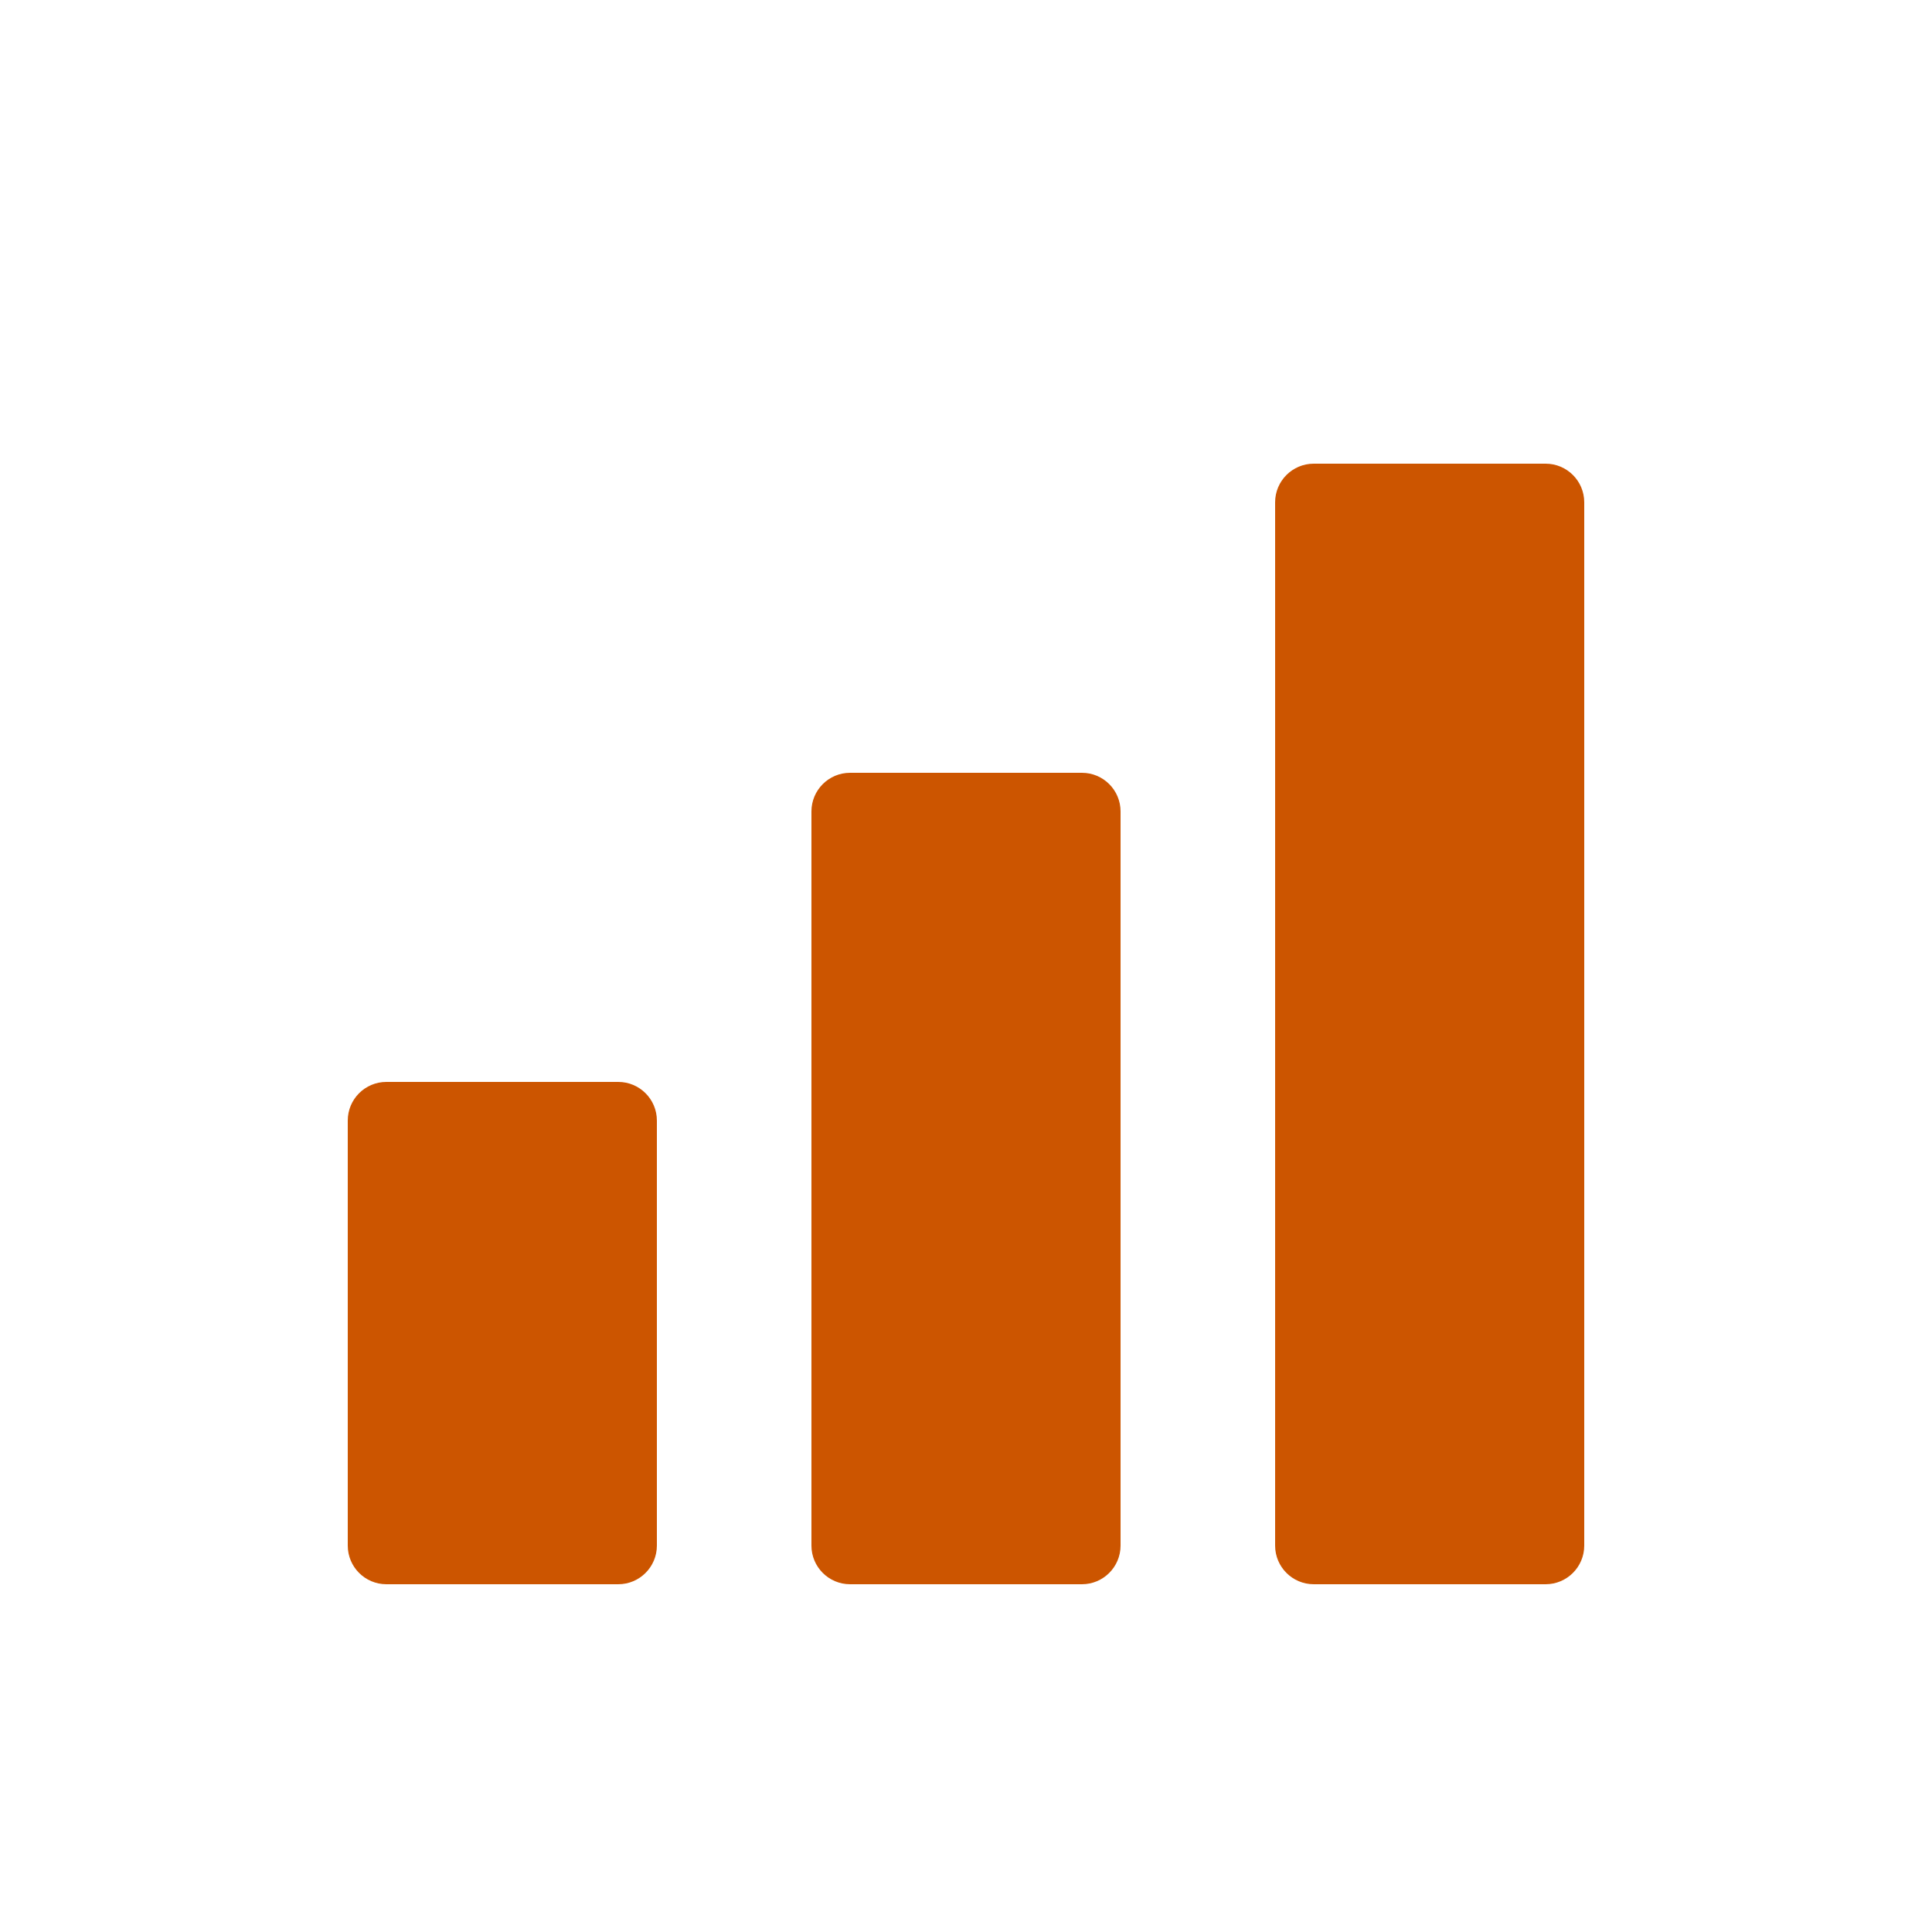
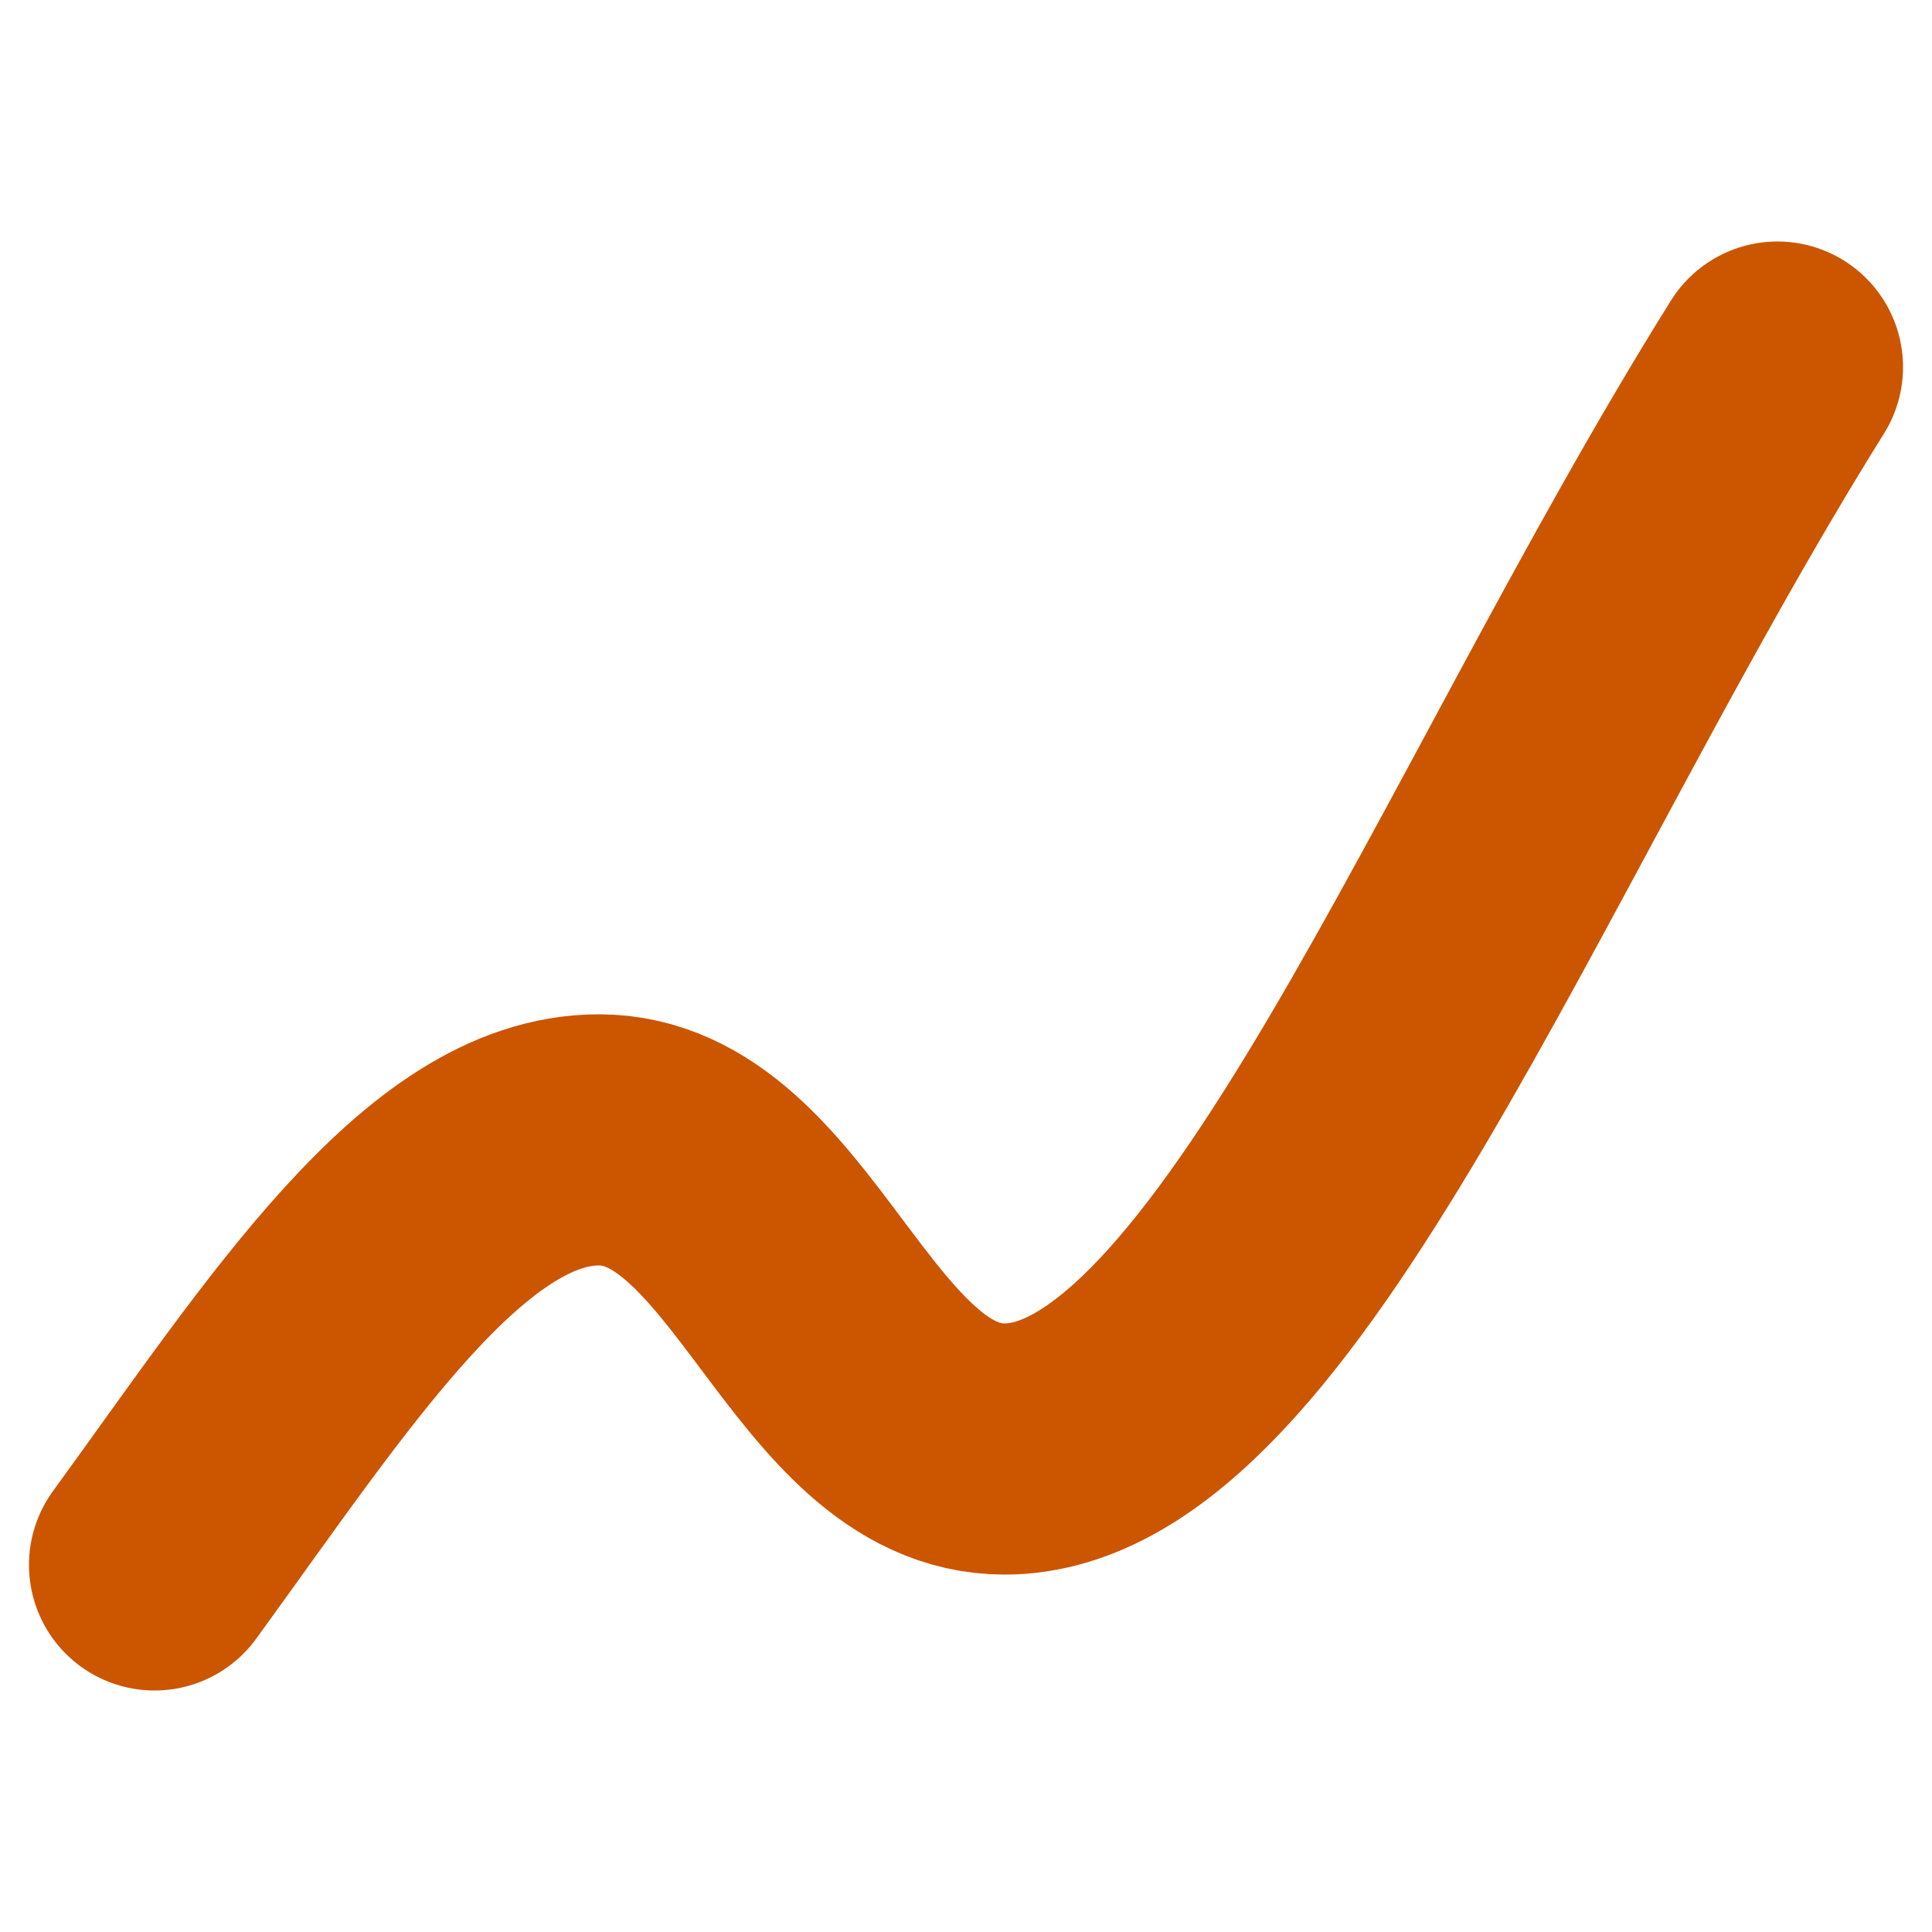
<svg xmlns="http://www.w3.org/2000/svg" viewBox="0 0 100 100" role="img" aria-label="Time Series of India">
  <style>
-     .bar{fill:#CC5500}
-     @media (prefers-color-scheme:dark){.bar{fill:#FF7B2C}}
+     .m{stroke:#CC5500}
+     @media (prefers-color-scheme:dark){.m{stroke:#FF7B2C}}
  </style>
-   <rect class="bar" x="18" y="56" width="16" height="26" rx="2" />
-   <rect class="bar" x="42" y="40" width="16" height="42" rx="2" />
-   <rect class="bar" x="66" y="24" width="16" height="58" rx="2" />
+   <path class="m" d="M8 81 C 16 70, 23 59, 31 59 C 40 59, 43 75, 52 75 C 65 75, 77 43, 92 19" fill="none" stroke-width="13" stroke-linecap="round" />
</svg>
